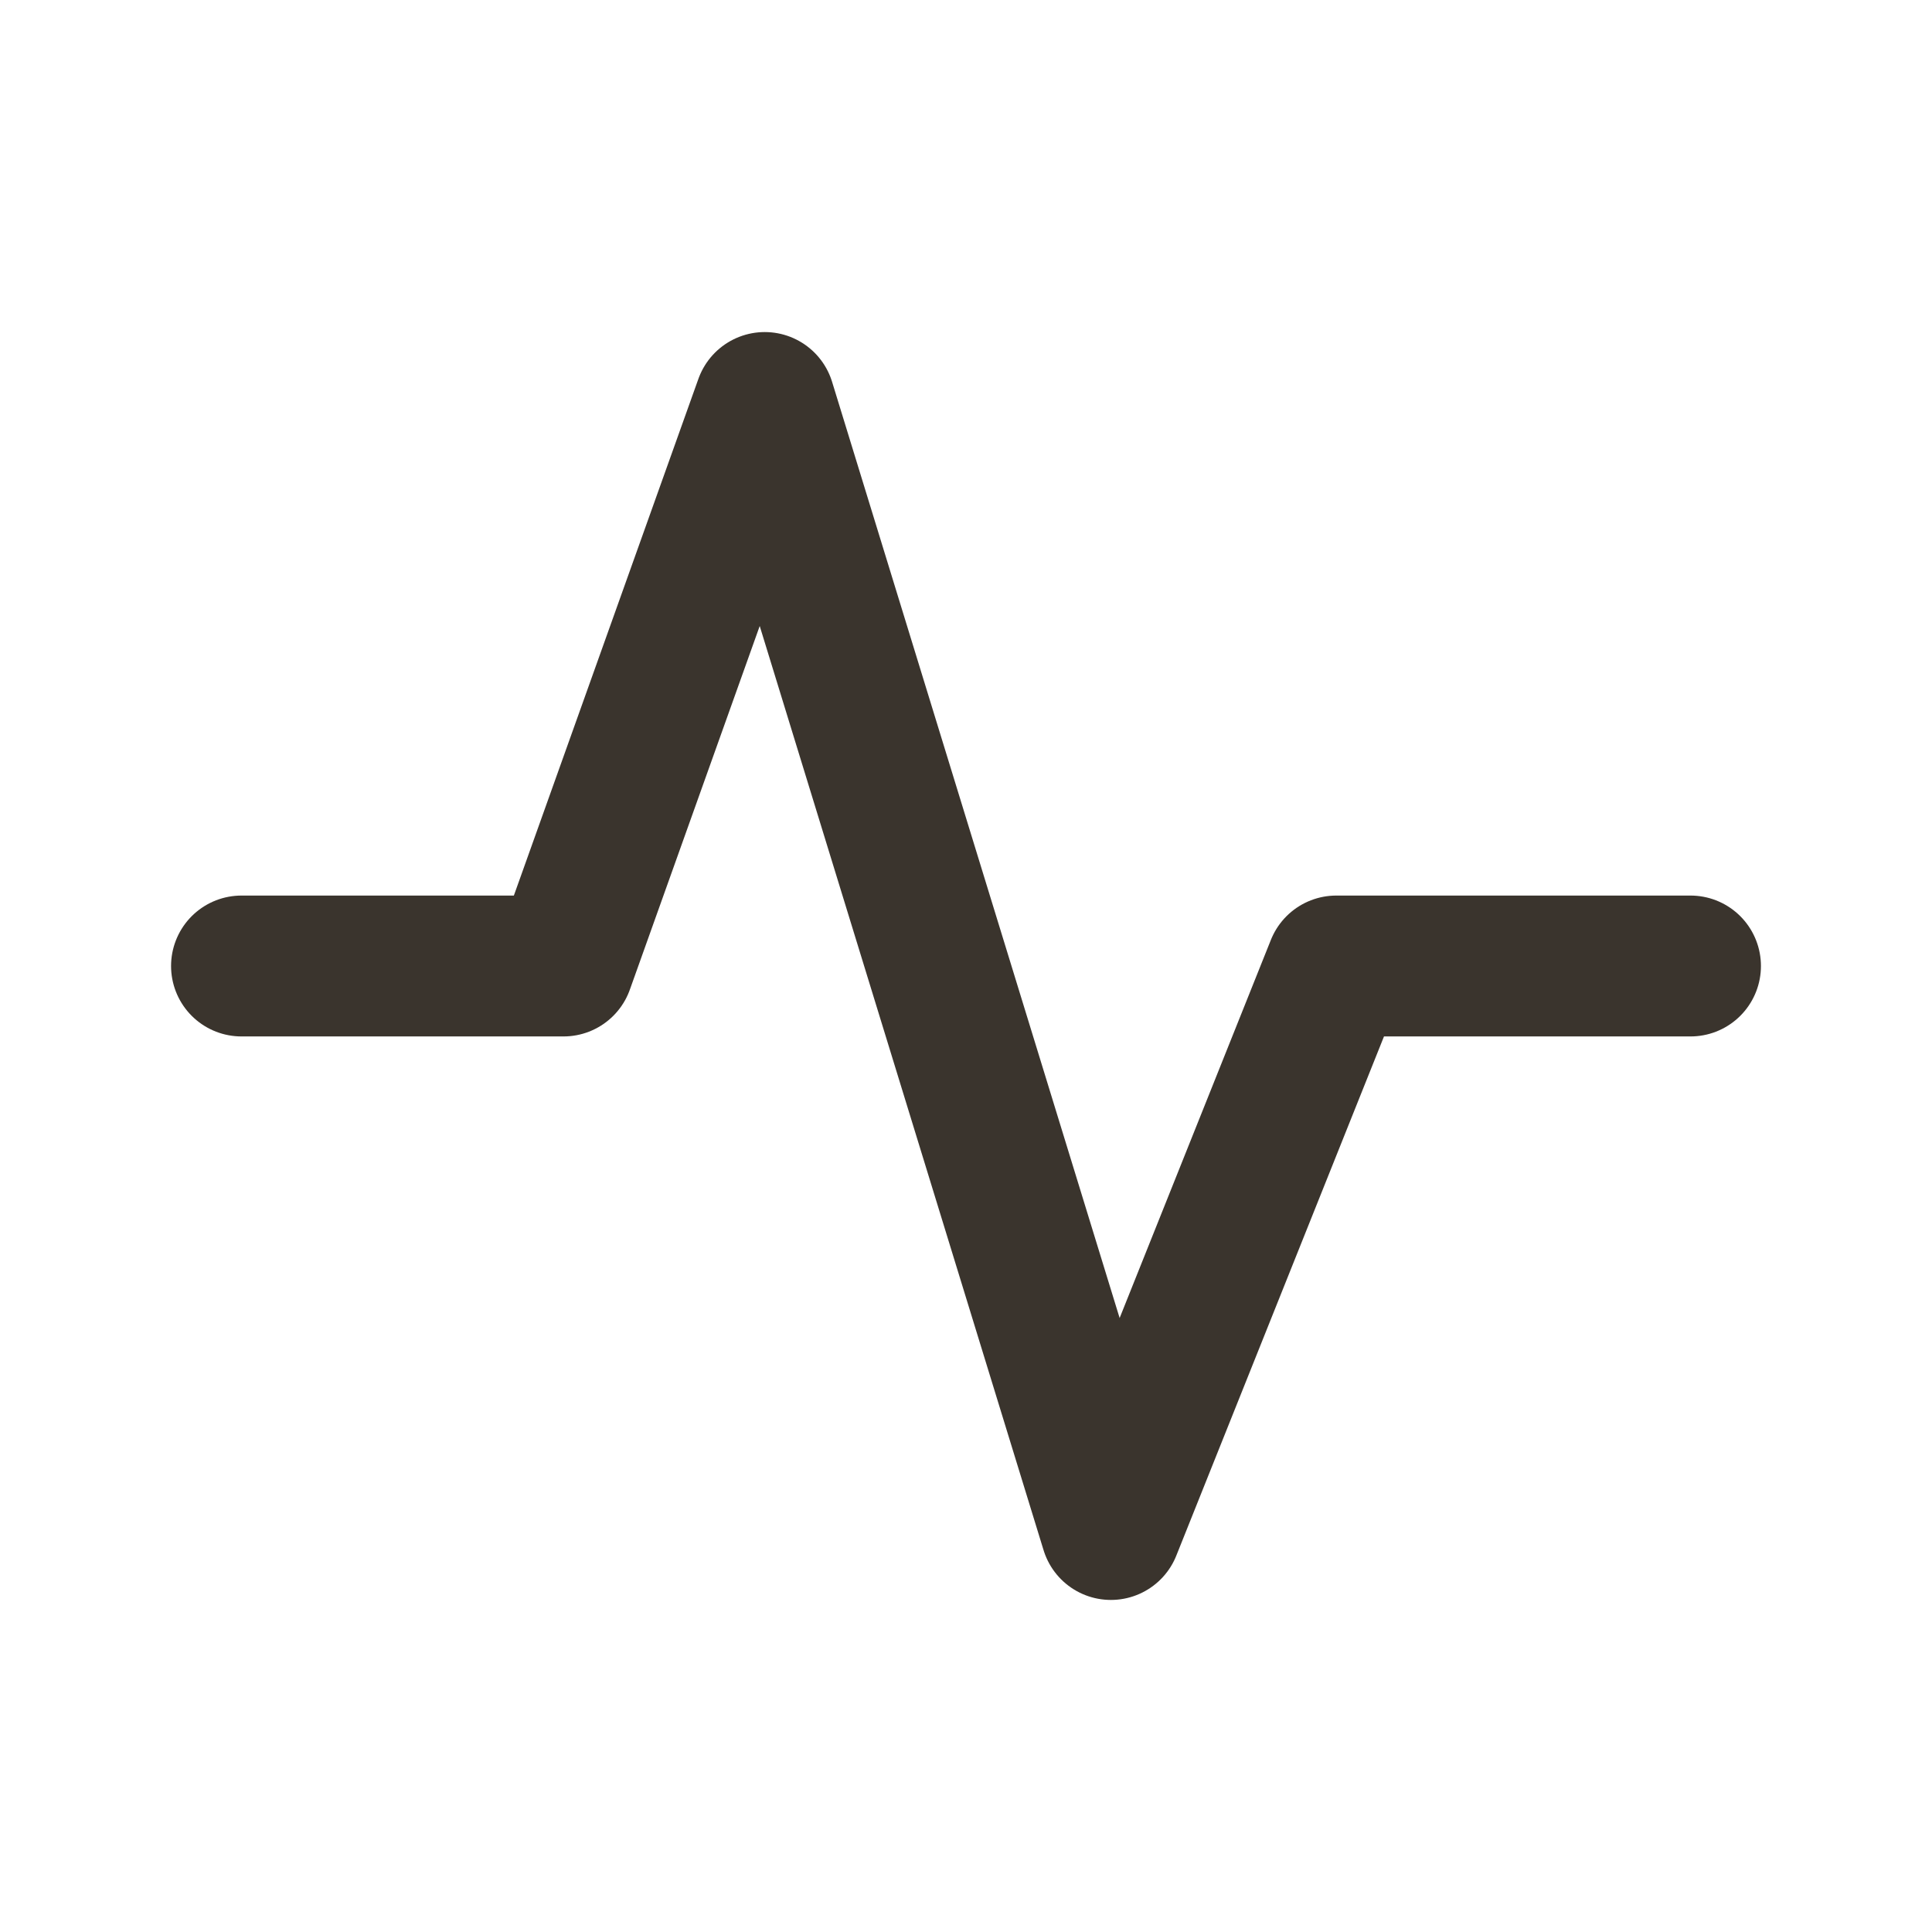
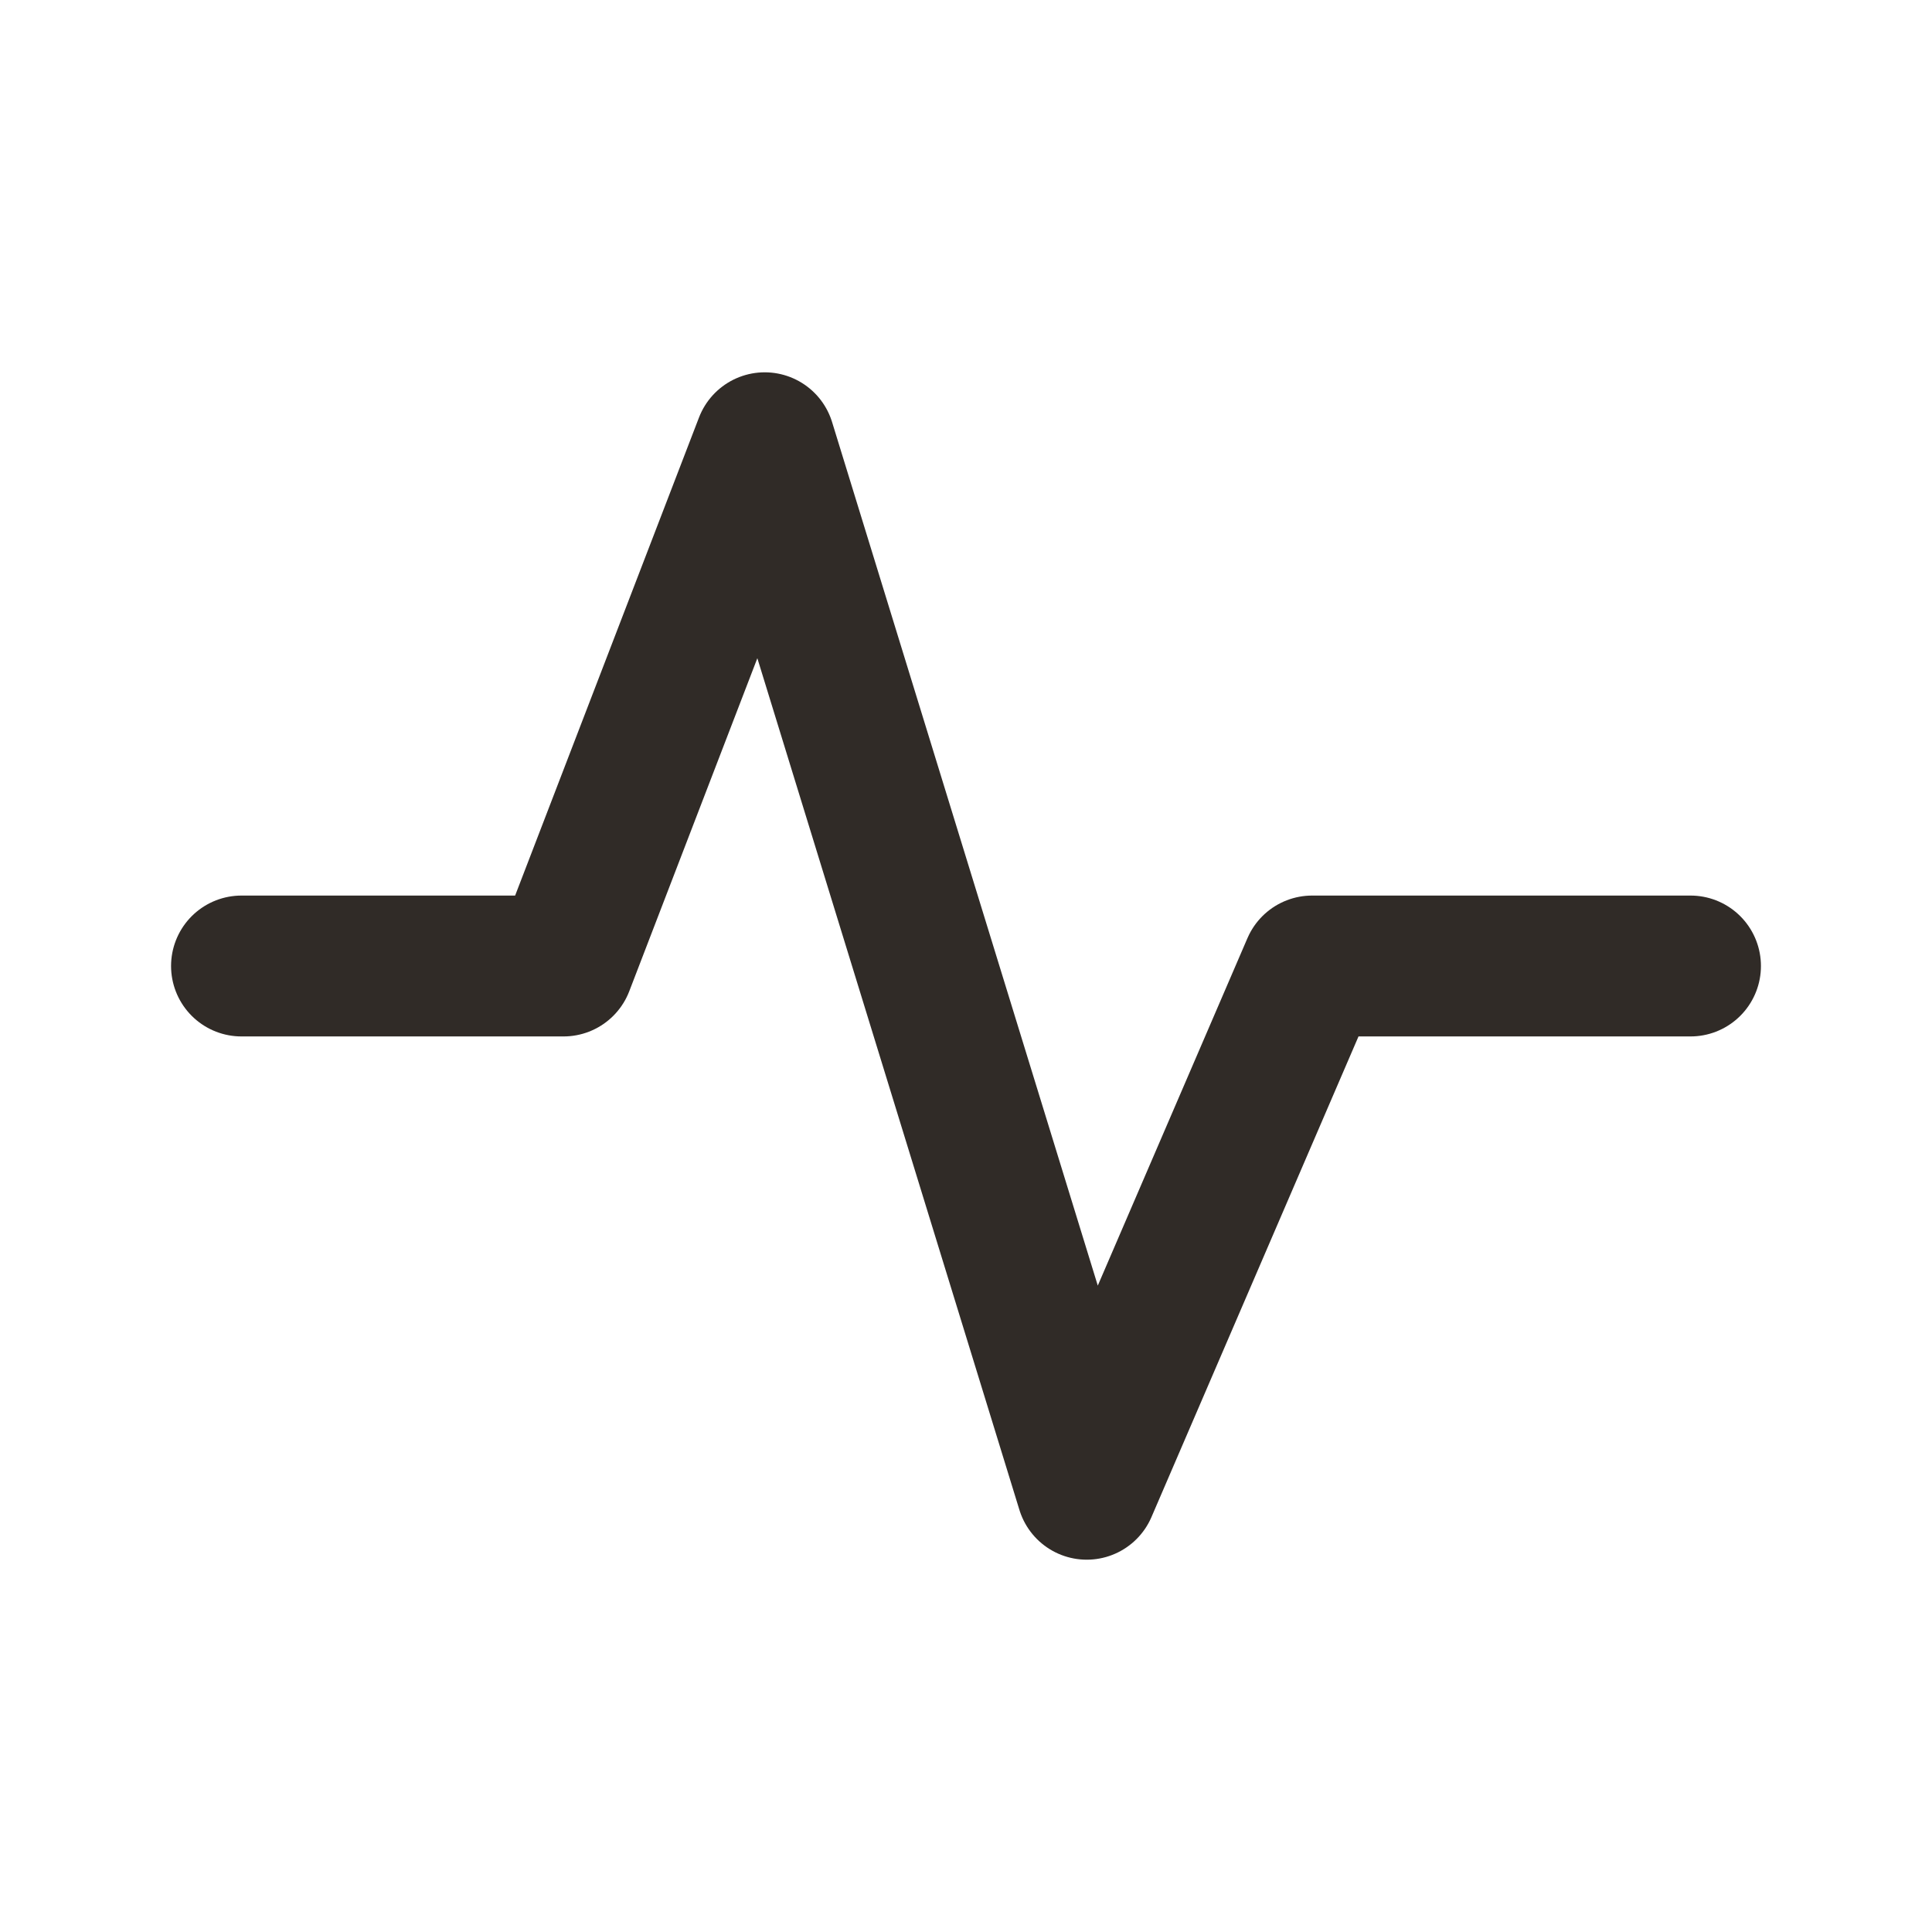
- <svg xmlns="http://www.w3.org/2000/svg" viewBox="0 0 24 24" width="24" height="24" role="img" aria-label="Performance" fill="none" stroke="#3A342D" stroke-width="1.75" stroke-linecap="round" stroke-linejoin="round">
-   <path d="M3 12h4l2.5-7 4.3 14 2.8-7H21" />
+ <svg xmlns="http://www.w3.org/2000/svg" viewBox="0 0 24 24" width="24" height="24" role="img" aria-label="模型性能" fill="none" stroke="#302B27" stroke-width="1.75" stroke-linecap="round" stroke-linejoin="round">
+   <path d="M3 12h4l2.5-6.5 4 13 2.8-6.5H21" />
</svg>
